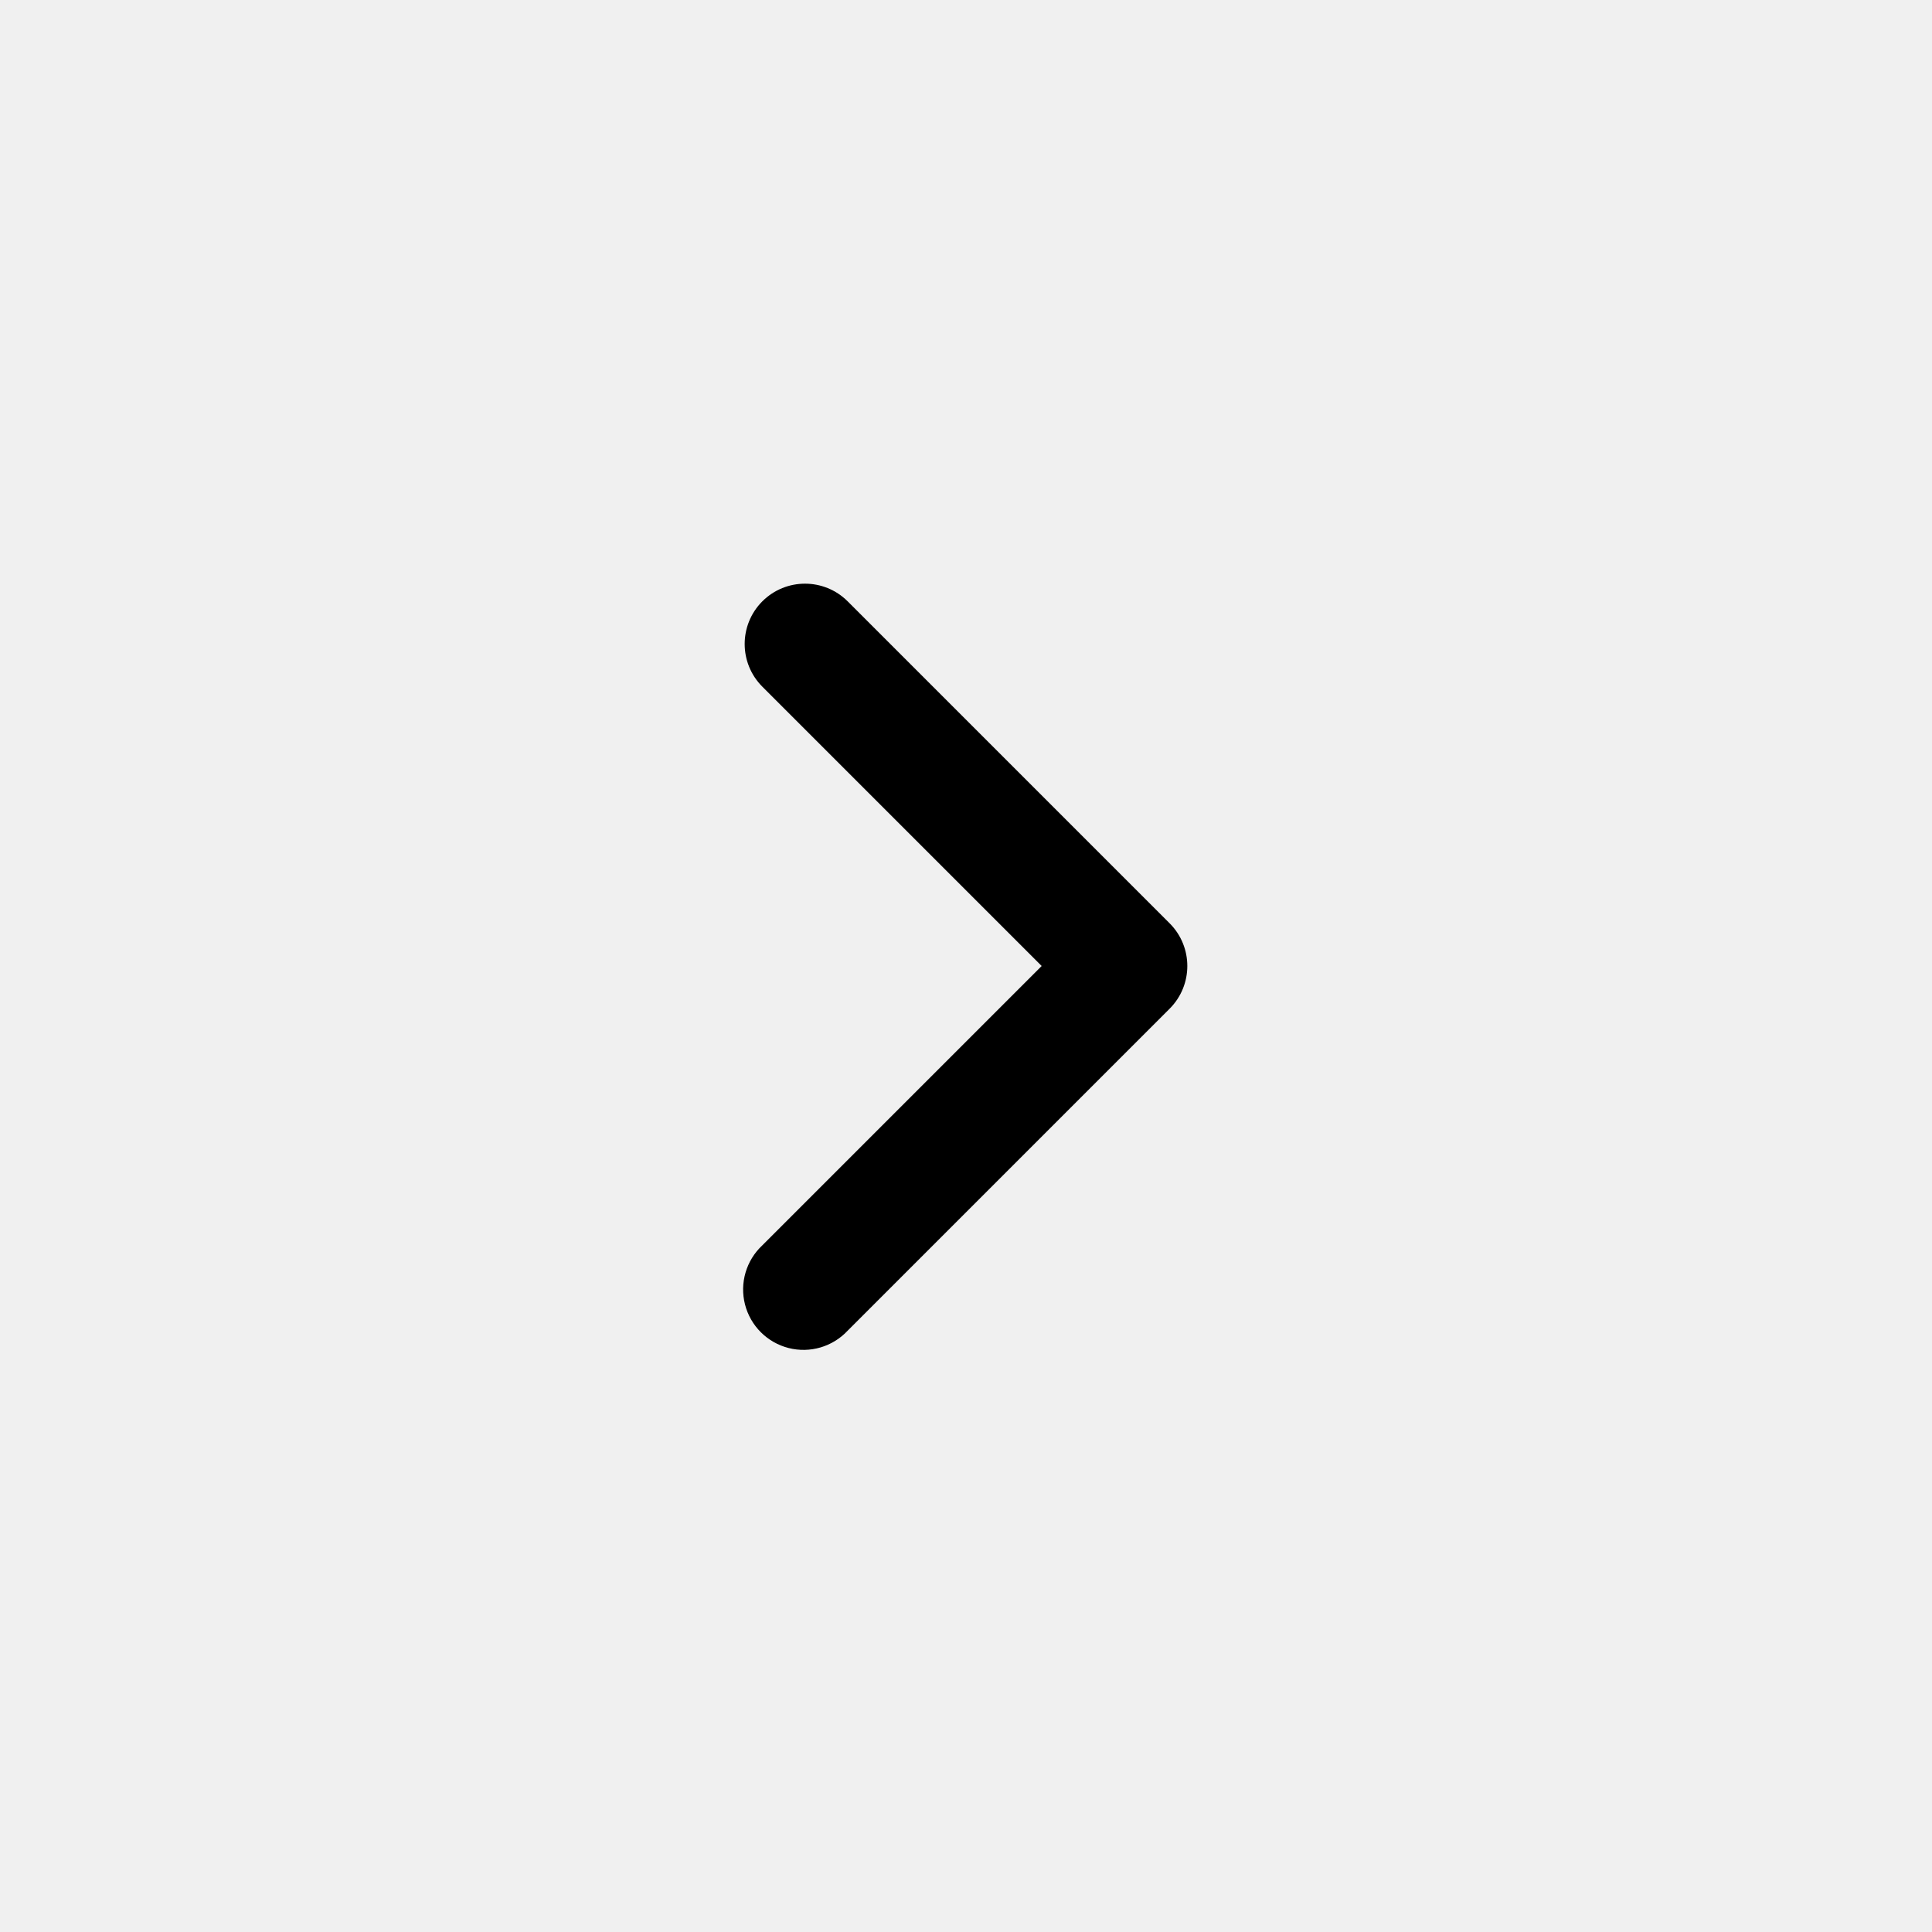
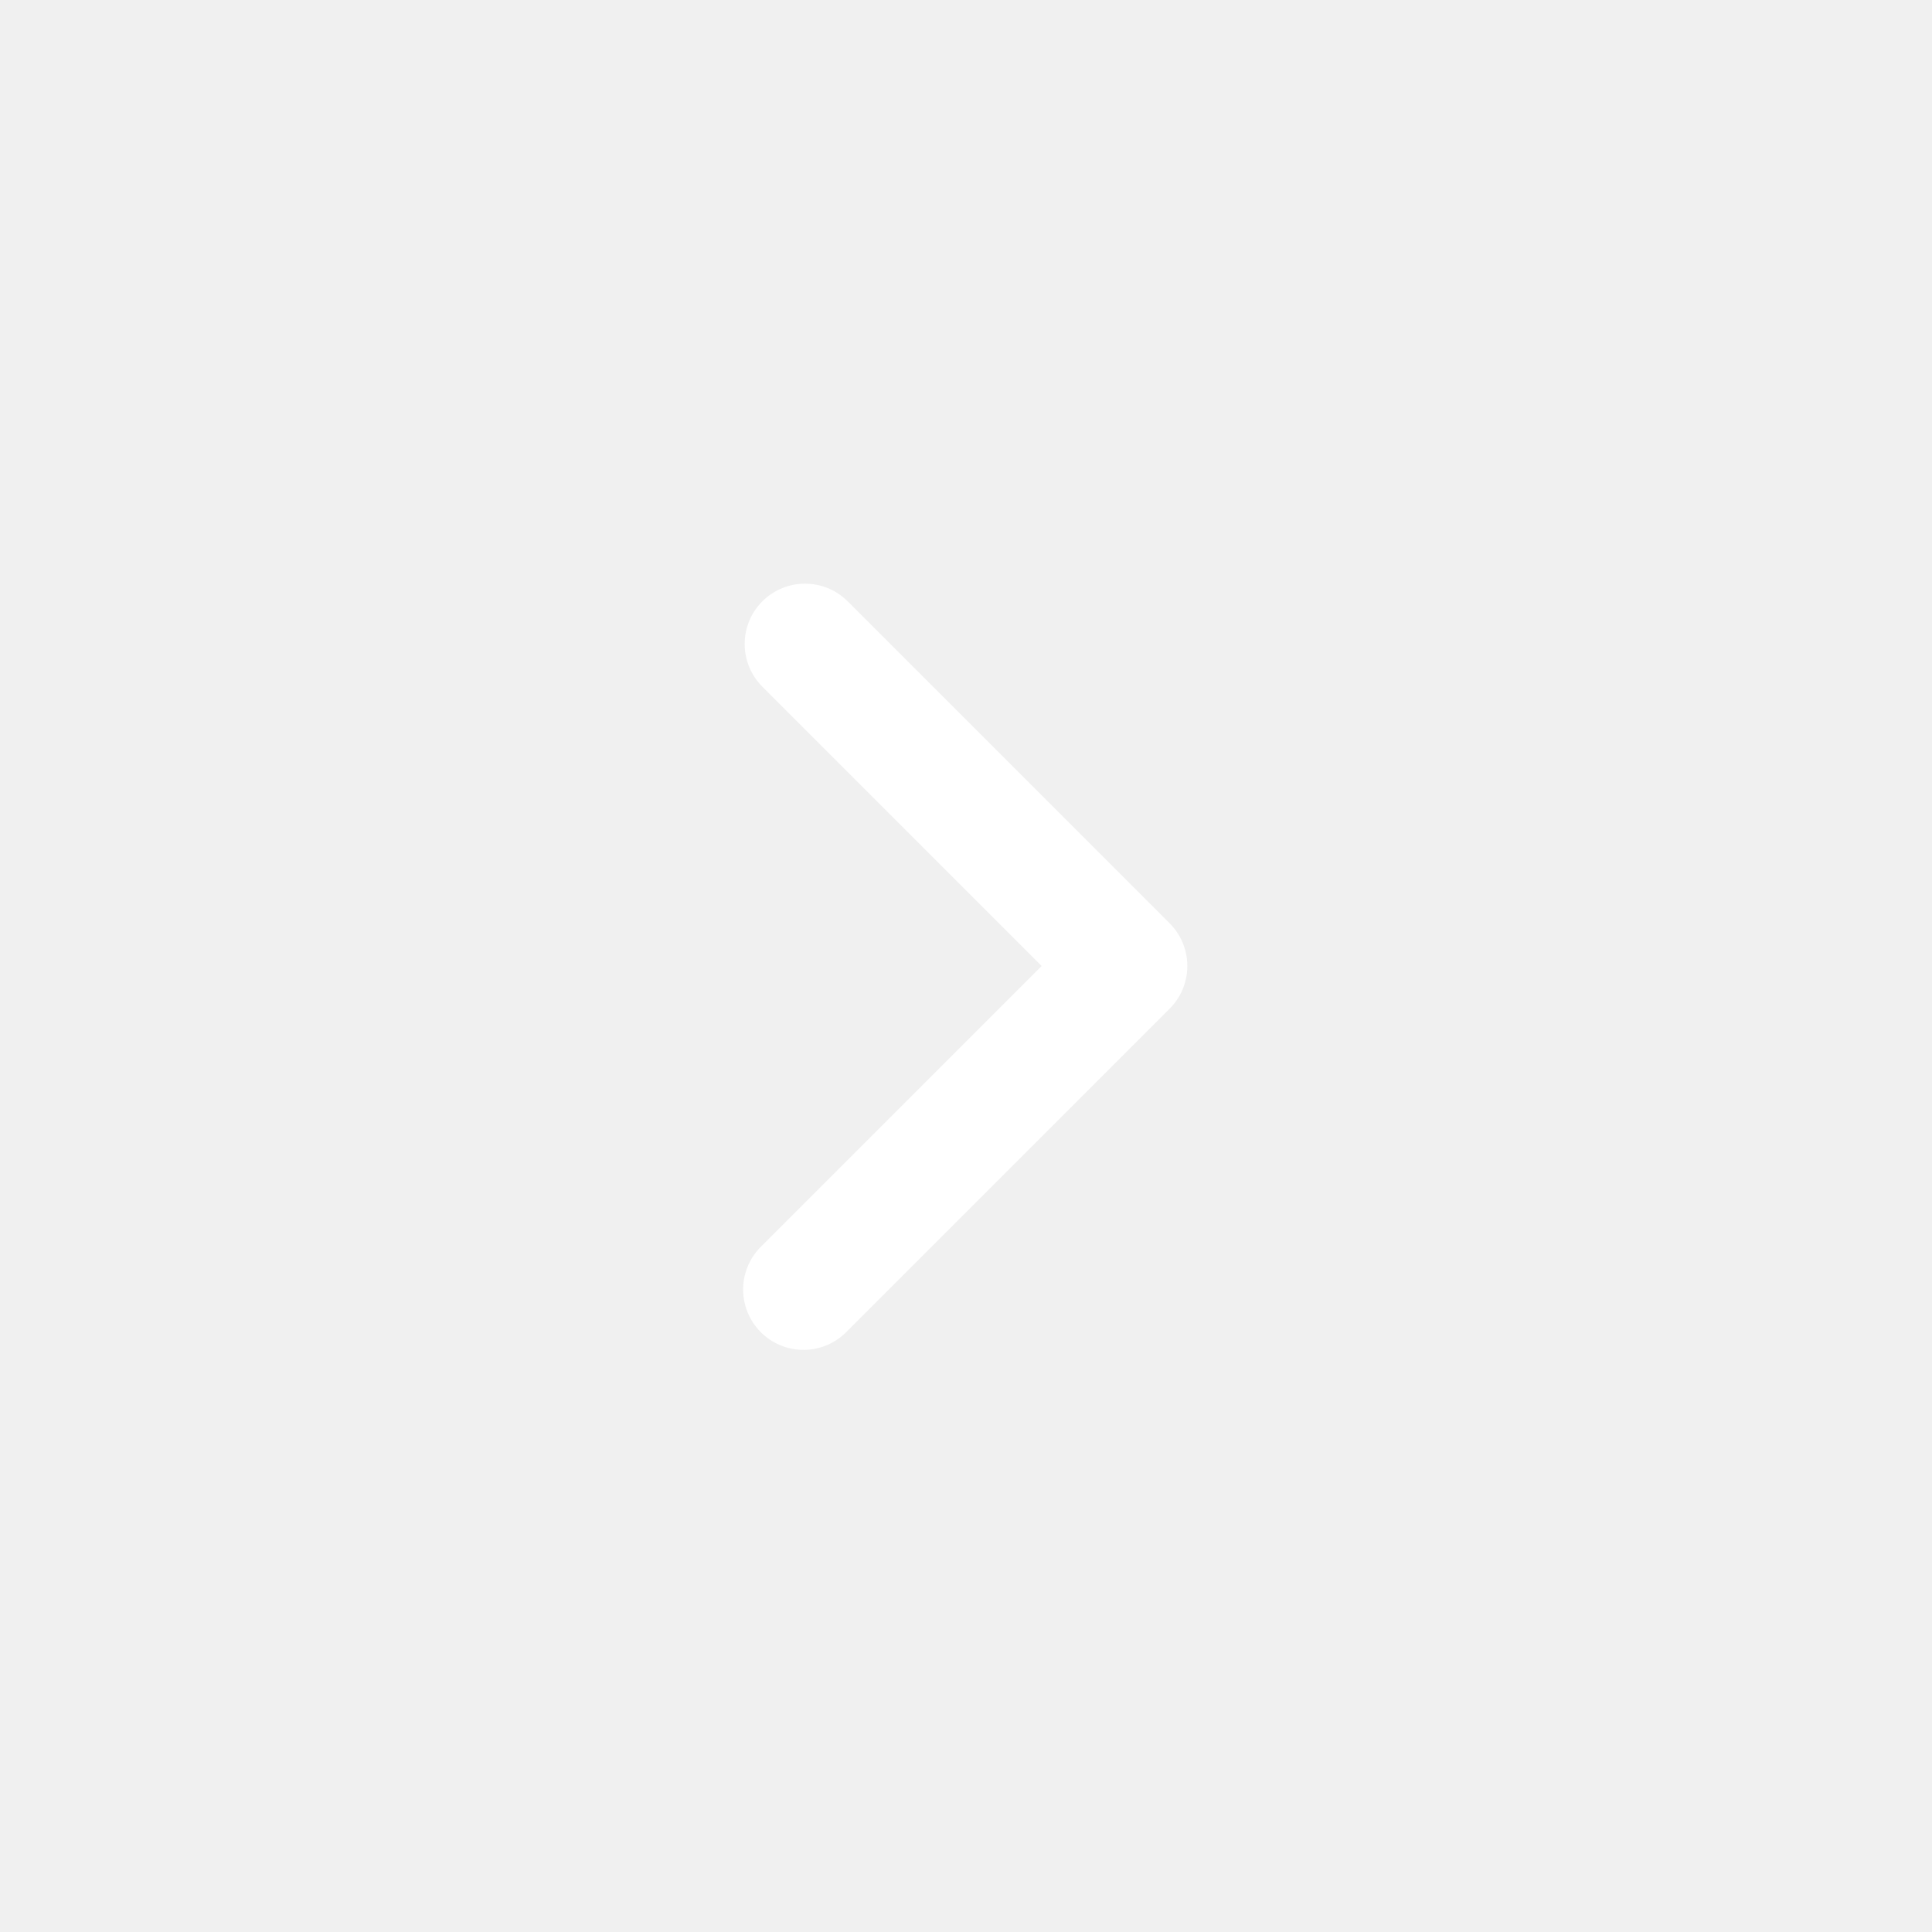
<svg xmlns="http://www.w3.org/2000/svg" width="24" height="24" fill="none" viewBox="0 0 24 24">
-   <path fill="#000" fill-rule="evenodd" d="M9.47 7.47a.75.75 0 0 1 1.06 0l4 4a.75.75 0 0 1 0 1.06l-4 4a.75.75 0 1 1-1.06-1.06L12.94 12 9.47 8.53a.75.75 0 0 1 0-1.06Z" clip-rule="evenodd" />
+   <path fill="#fff" fill-rule="evenodd" d="M9.47 7.47a.75.75 0 0 1 1.06 0l4 4a.75.75 0 0 1 0 1.06l-4 4a.75.75 0 1 1-1.06-1.06L12.94 12 9.47 8.53a.75.75 0 0 1 0-1.06Z" clip-rule="evenodd" />
</svg>
